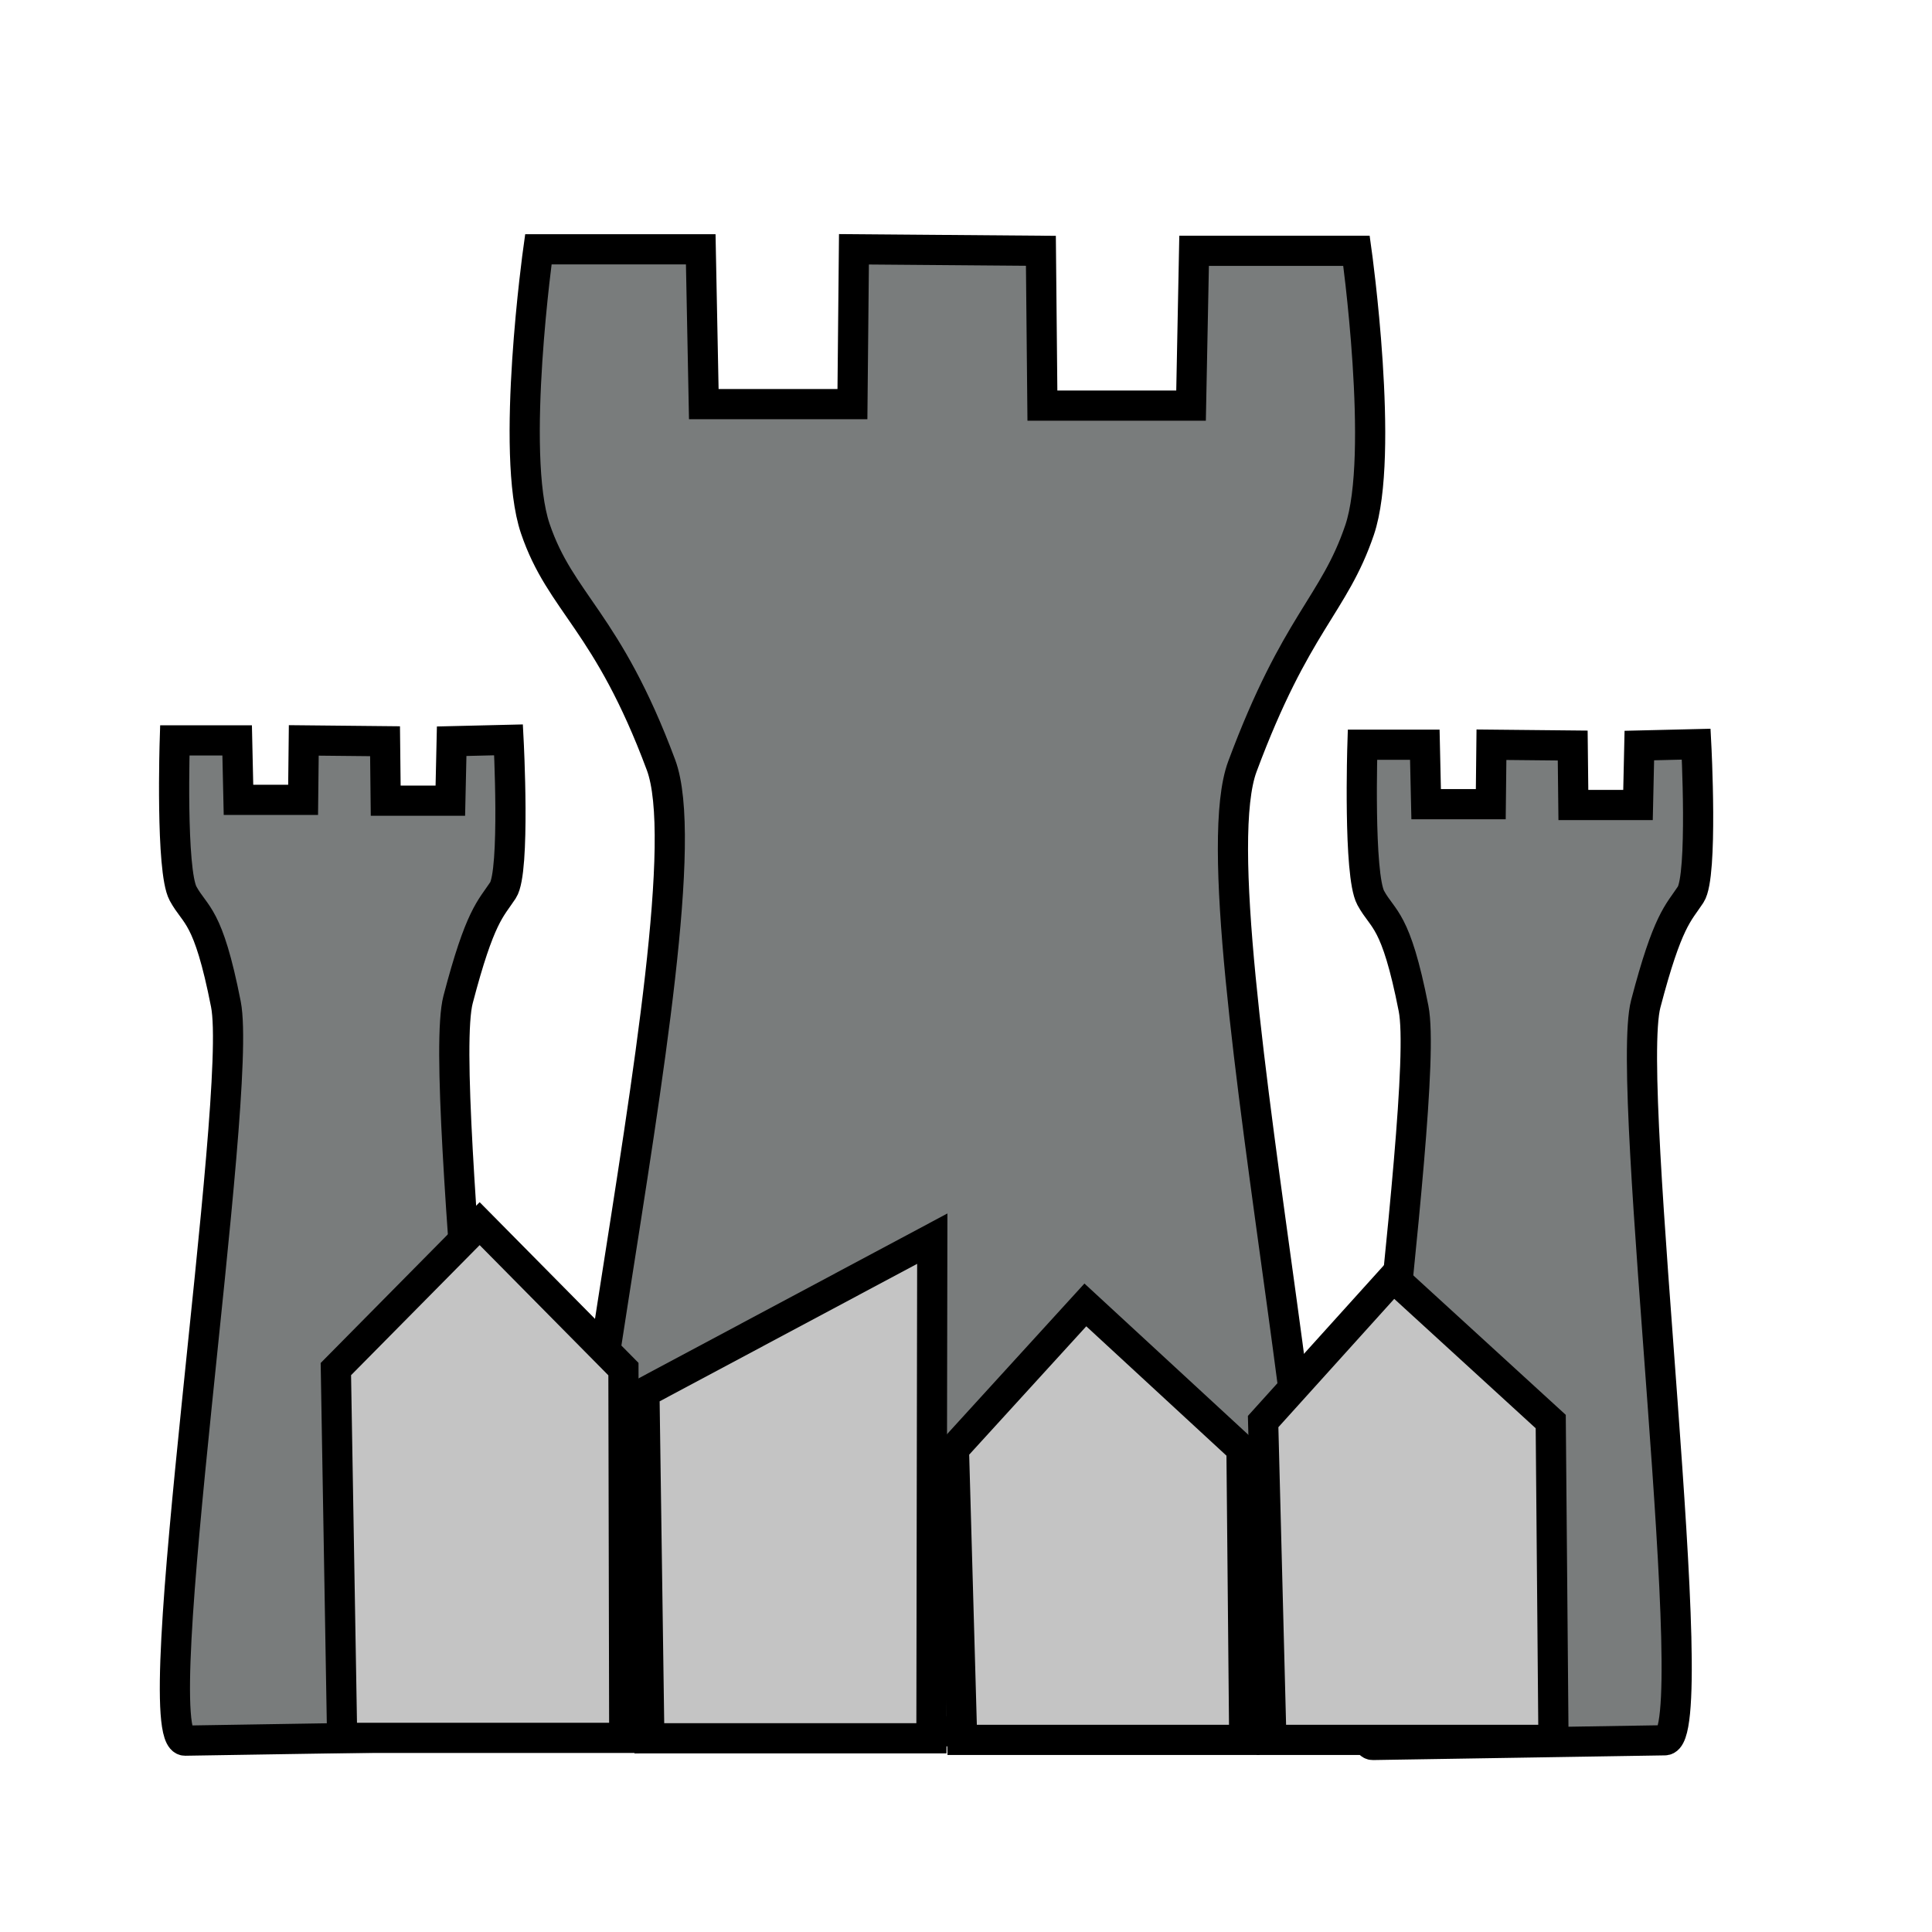
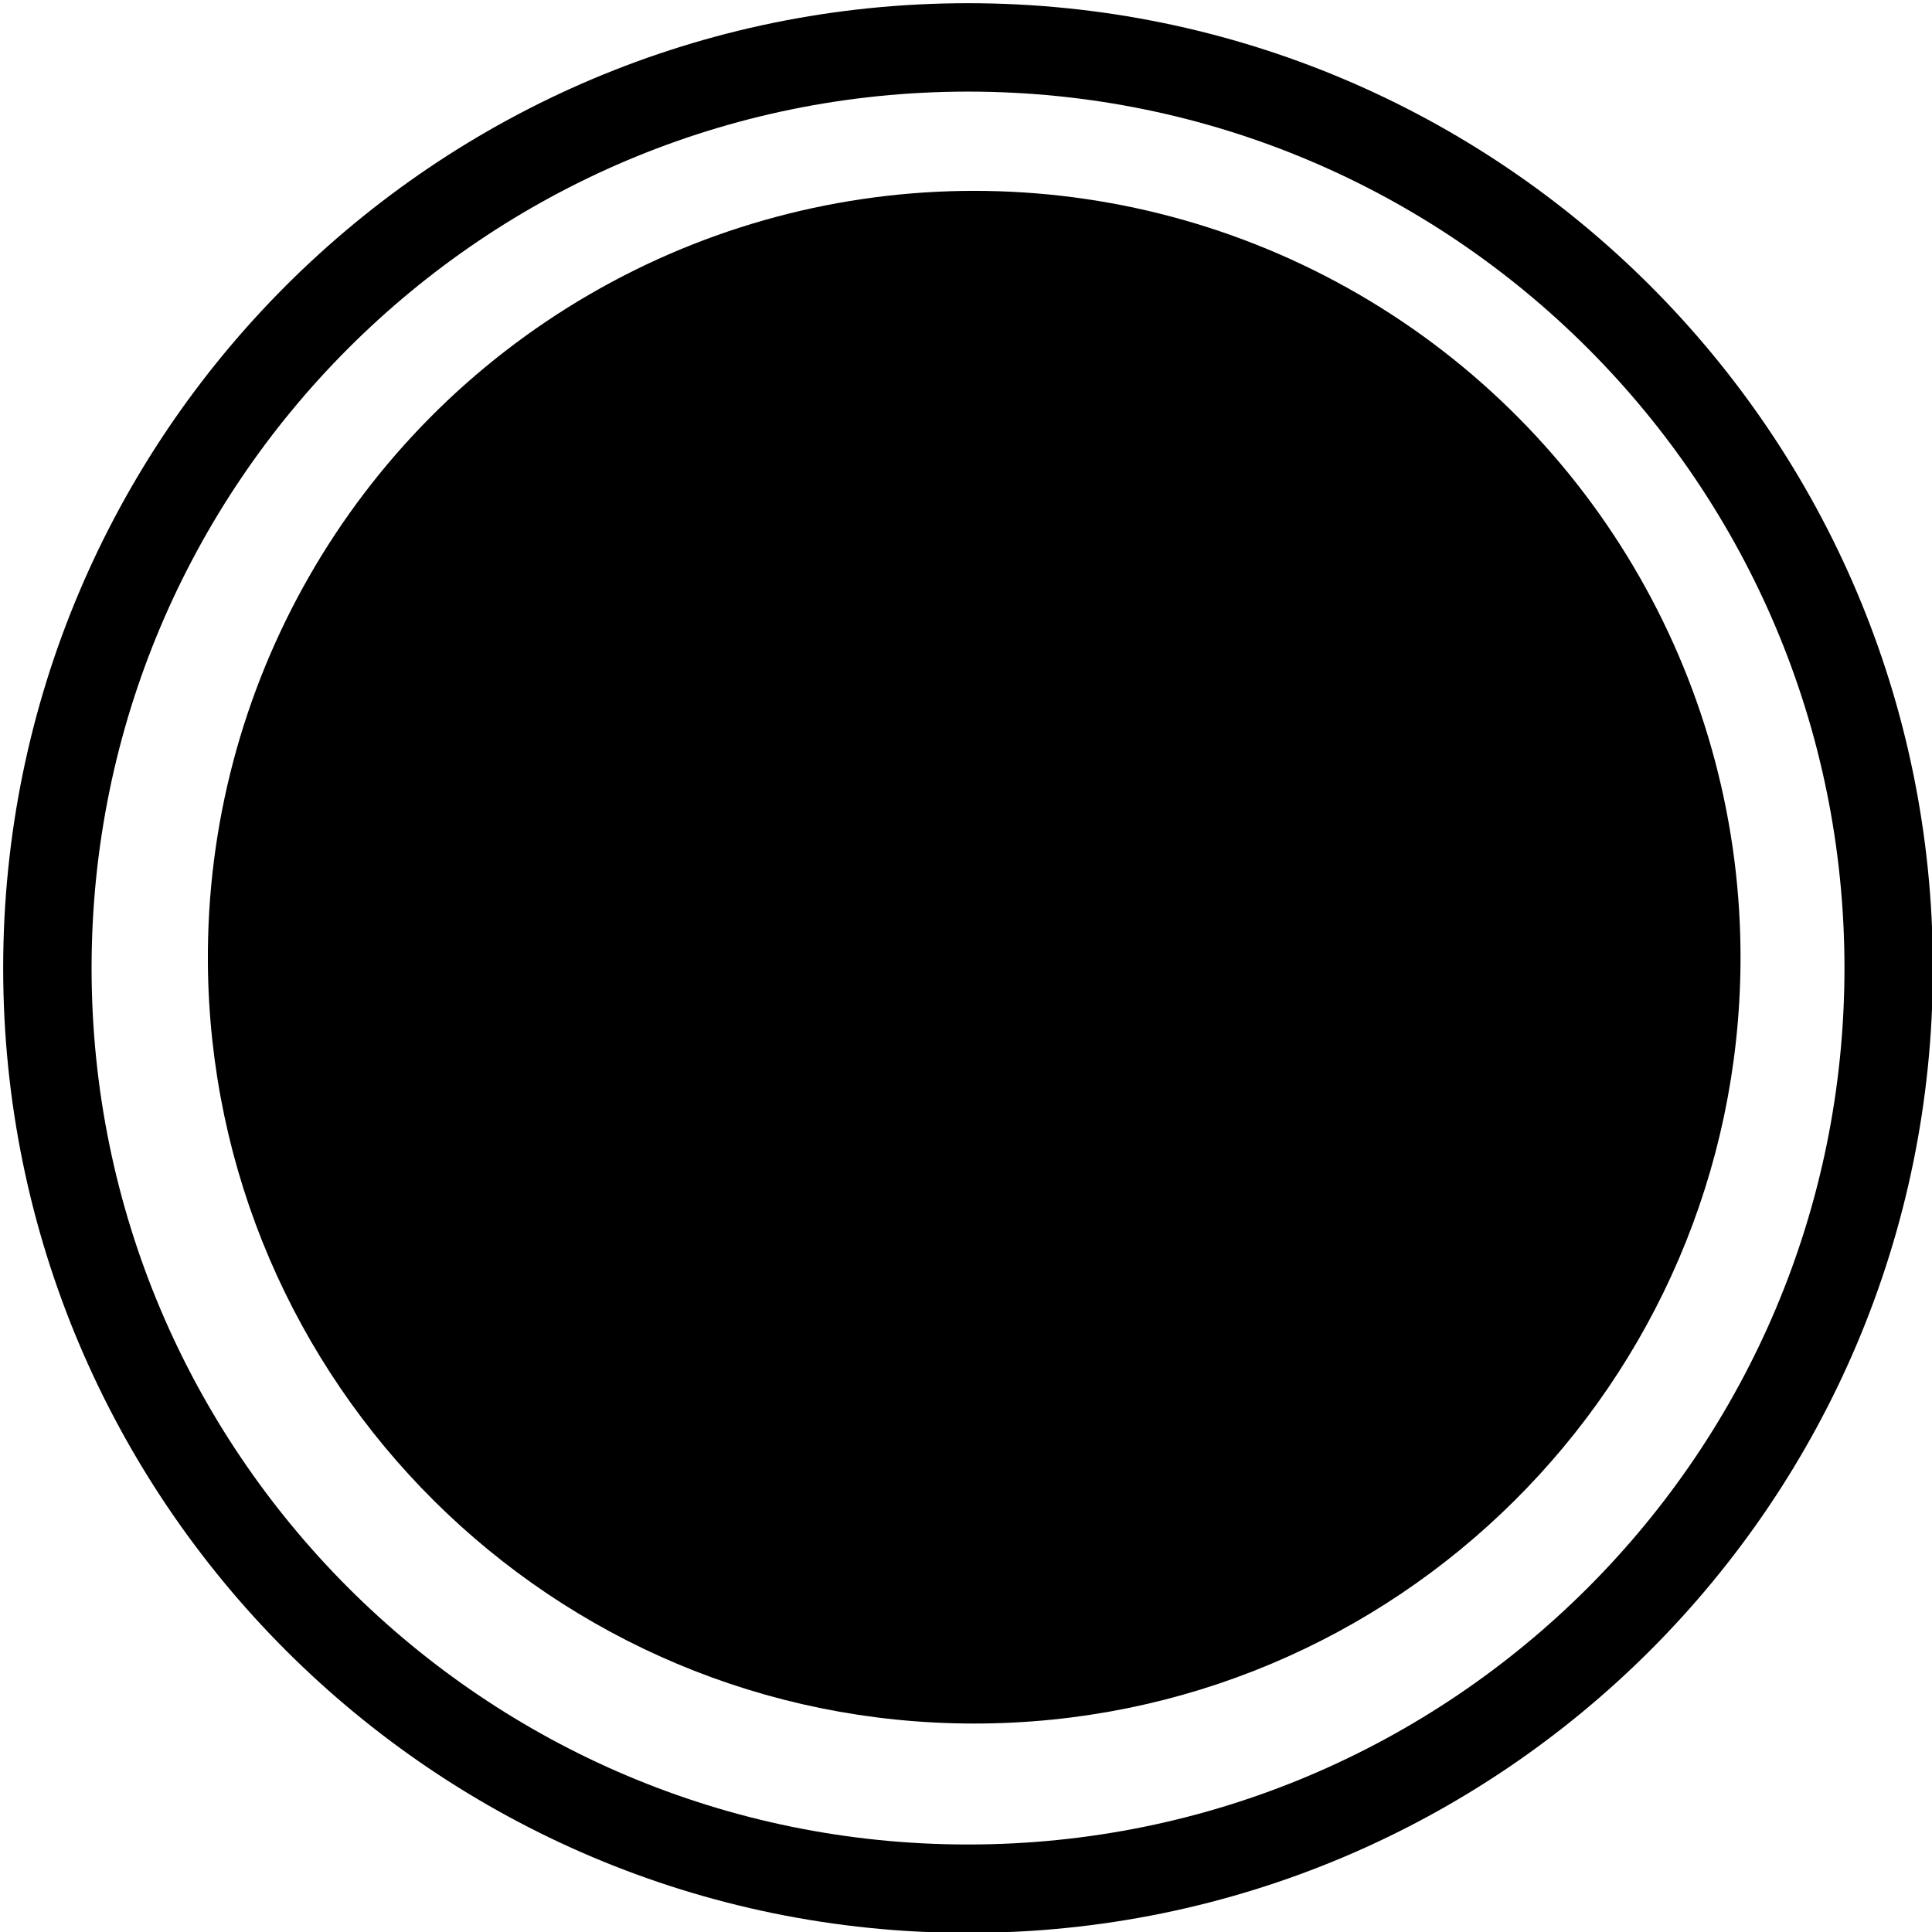
<svg xmlns="http://www.w3.org/2000/svg" version="1.1" width="64" height="64" id="svg2985">
  <defs id="defs2987" />
-   <g id="layer1">
-     <path d="m 55.148,57.649 c 1.379,0.006 -1.359,-21.616 -0.63,-24.396 0.728,-2.78 1.075,-2.994 1.487,-3.619 0.413,-0.625 0.184,-4.982 0.184,-4.982 l -1.884,0.045 -0.044,1.969 -2.141,0 -0.022,-1.969 -2.692,-0.027 -0.022,1.969 -2.141,0 -0.044,-1.969 -2.066,0 c 0,0 -0.138,4.311 0.274,5.073 0.413,0.762 0.828,0.657 1.419,3.665 0.592,3.007 -2.73,24.402 -1.351,24.396 z" id="path2999-5-3" style="fill:#797c7c;fill-opacity:1;stroke:#000000;stroke-width:1;stroke-linecap:butt;stroke-linejoin:miter;stroke-miterlimit:4;stroke-opacity:1;stroke-dasharray:none" />
-     <path d="m 15.805,57.506 c 1.379,0.006 -1.359,-21.616 -0.63,-24.396 0.728,-2.78 1.075,-2.994 1.487,-3.619 0.413,-0.625 0.184,-4.982 0.184,-4.982 l -1.884,0.045 -0.044,1.969 -2.141,0 -0.022,-1.969 -2.692,-0.027 -0.022,1.969 -2.141,0 -0.044,-1.969 -2.066,0 c 0,0 -0.138,4.311 0.274,5.073 0.413,0.762 0.828,0.657 1.419,3.665 0.592,3.007 -2.73,24.402 -1.351,24.396 z" id="path2999-5" style="fill:#797c7c;fill-opacity:1;stroke:#000000;stroke-width:1;stroke-linecap:butt;stroke-linejoin:miter;stroke-miterlimit:4;stroke-opacity:1;stroke-dasharray:none" />
-     <path d="m 42.732,57.374 c 3.172,0.011 -3.356,-27.202 -1.576,-31.983 1.78,-4.782 3.036,-5.342 3.881,-7.831 0.845,-2.489 -0.101,-9.252 -0.101,-9.252 l -5.38,0 -0.101,5.129 -4.924,0 -0.05,-5.129 -6.193,-0.05 -0.05,5.129 -4.924,0 -0.101,-5.129 -5.38,0 c 0,0 -0.945,6.763 -0.101,9.252 0.845,2.489 2.385,3.05 4.165,7.831 1.78,4.782 -5.316,31.994 -2.145,31.983 z" id="path2999" style="fill:#797c7c;fill-opacity:1;stroke:#000000;stroke-width:1;stroke-linecap:butt;stroke-linejoin:miter;stroke-miterlimit:4;stroke-opacity:1;stroke-dasharray:none" />
-     <path d="m 42.116,57.636 -0.273,-10.545 4.309,-4.773 5.218,4.773 0.091,10.545 z" id="path3020" style="fill:#c4c4c4;fill-opacity:1;stroke:#000000;stroke-width:1px;stroke-linecap:butt;stroke-linejoin:miter;stroke-opacity:1" />
-     <path d="m 11.334,57.57 -0.208,-12.217 4.763,-4.818 4.763,4.818 0.027,12.217 z" id="path3020-3" style="fill:#c4c4c4;fill-opacity:1;stroke:#000000;stroke-width:1px;stroke-linecap:butt;stroke-linejoin:miter;stroke-opacity:1" />
-     <path d="m 31.873,57.636 -0.273,-9.636 4.354,-4.773 5.172,4.773 0.091,9.636 z" id="path3020-6" style="fill:#c4c4c4;fill-opacity:1;stroke:#000000;stroke-width:1px;stroke-linecap:butt;stroke-linejoin:miter;stroke-opacity:1" />
-     <path d="m 21.51,57.583 -0.163,-11.46 9.536,-5.091 -0.009,5.091 -0.019,11.46 z" id="path3020-7" style="fill:#c4c4c4;fill-opacity:1;stroke:#000000;stroke-width:1px;stroke-linecap:butt;stroke-linejoin:miter;stroke-opacity:1" />
-   </g>
+   <path d="m 56.494,31.864 a 24.223,24.223 0 0 1 -48.445,0 24.223,24.223 0 1 1 48.445,0 z" id="path2984" style="fill:#000000;fill-opacity:1;stroke:#000000;stroke-width:2.326;stroke-linecap:round;stroke-miterlimit:4;stroke-opacity:1;stroke-dasharray:none" />
+   <path d="m 63.864,37.695 a 26.034,26.034 0 1 1 -52.068,0 26.034,26.034 0 1 1 52.068,0 z" transform="matrix(1.171455,0,0,1.171455,-12.24895,-12.09011)" id="path3814" style="fill:none;stroke:#000000;stroke-width:2.5;stroke-linecap:round;stroke-miterlimit:4;stroke-opacity:1;stroke-dasharray:none" />
</svg>
